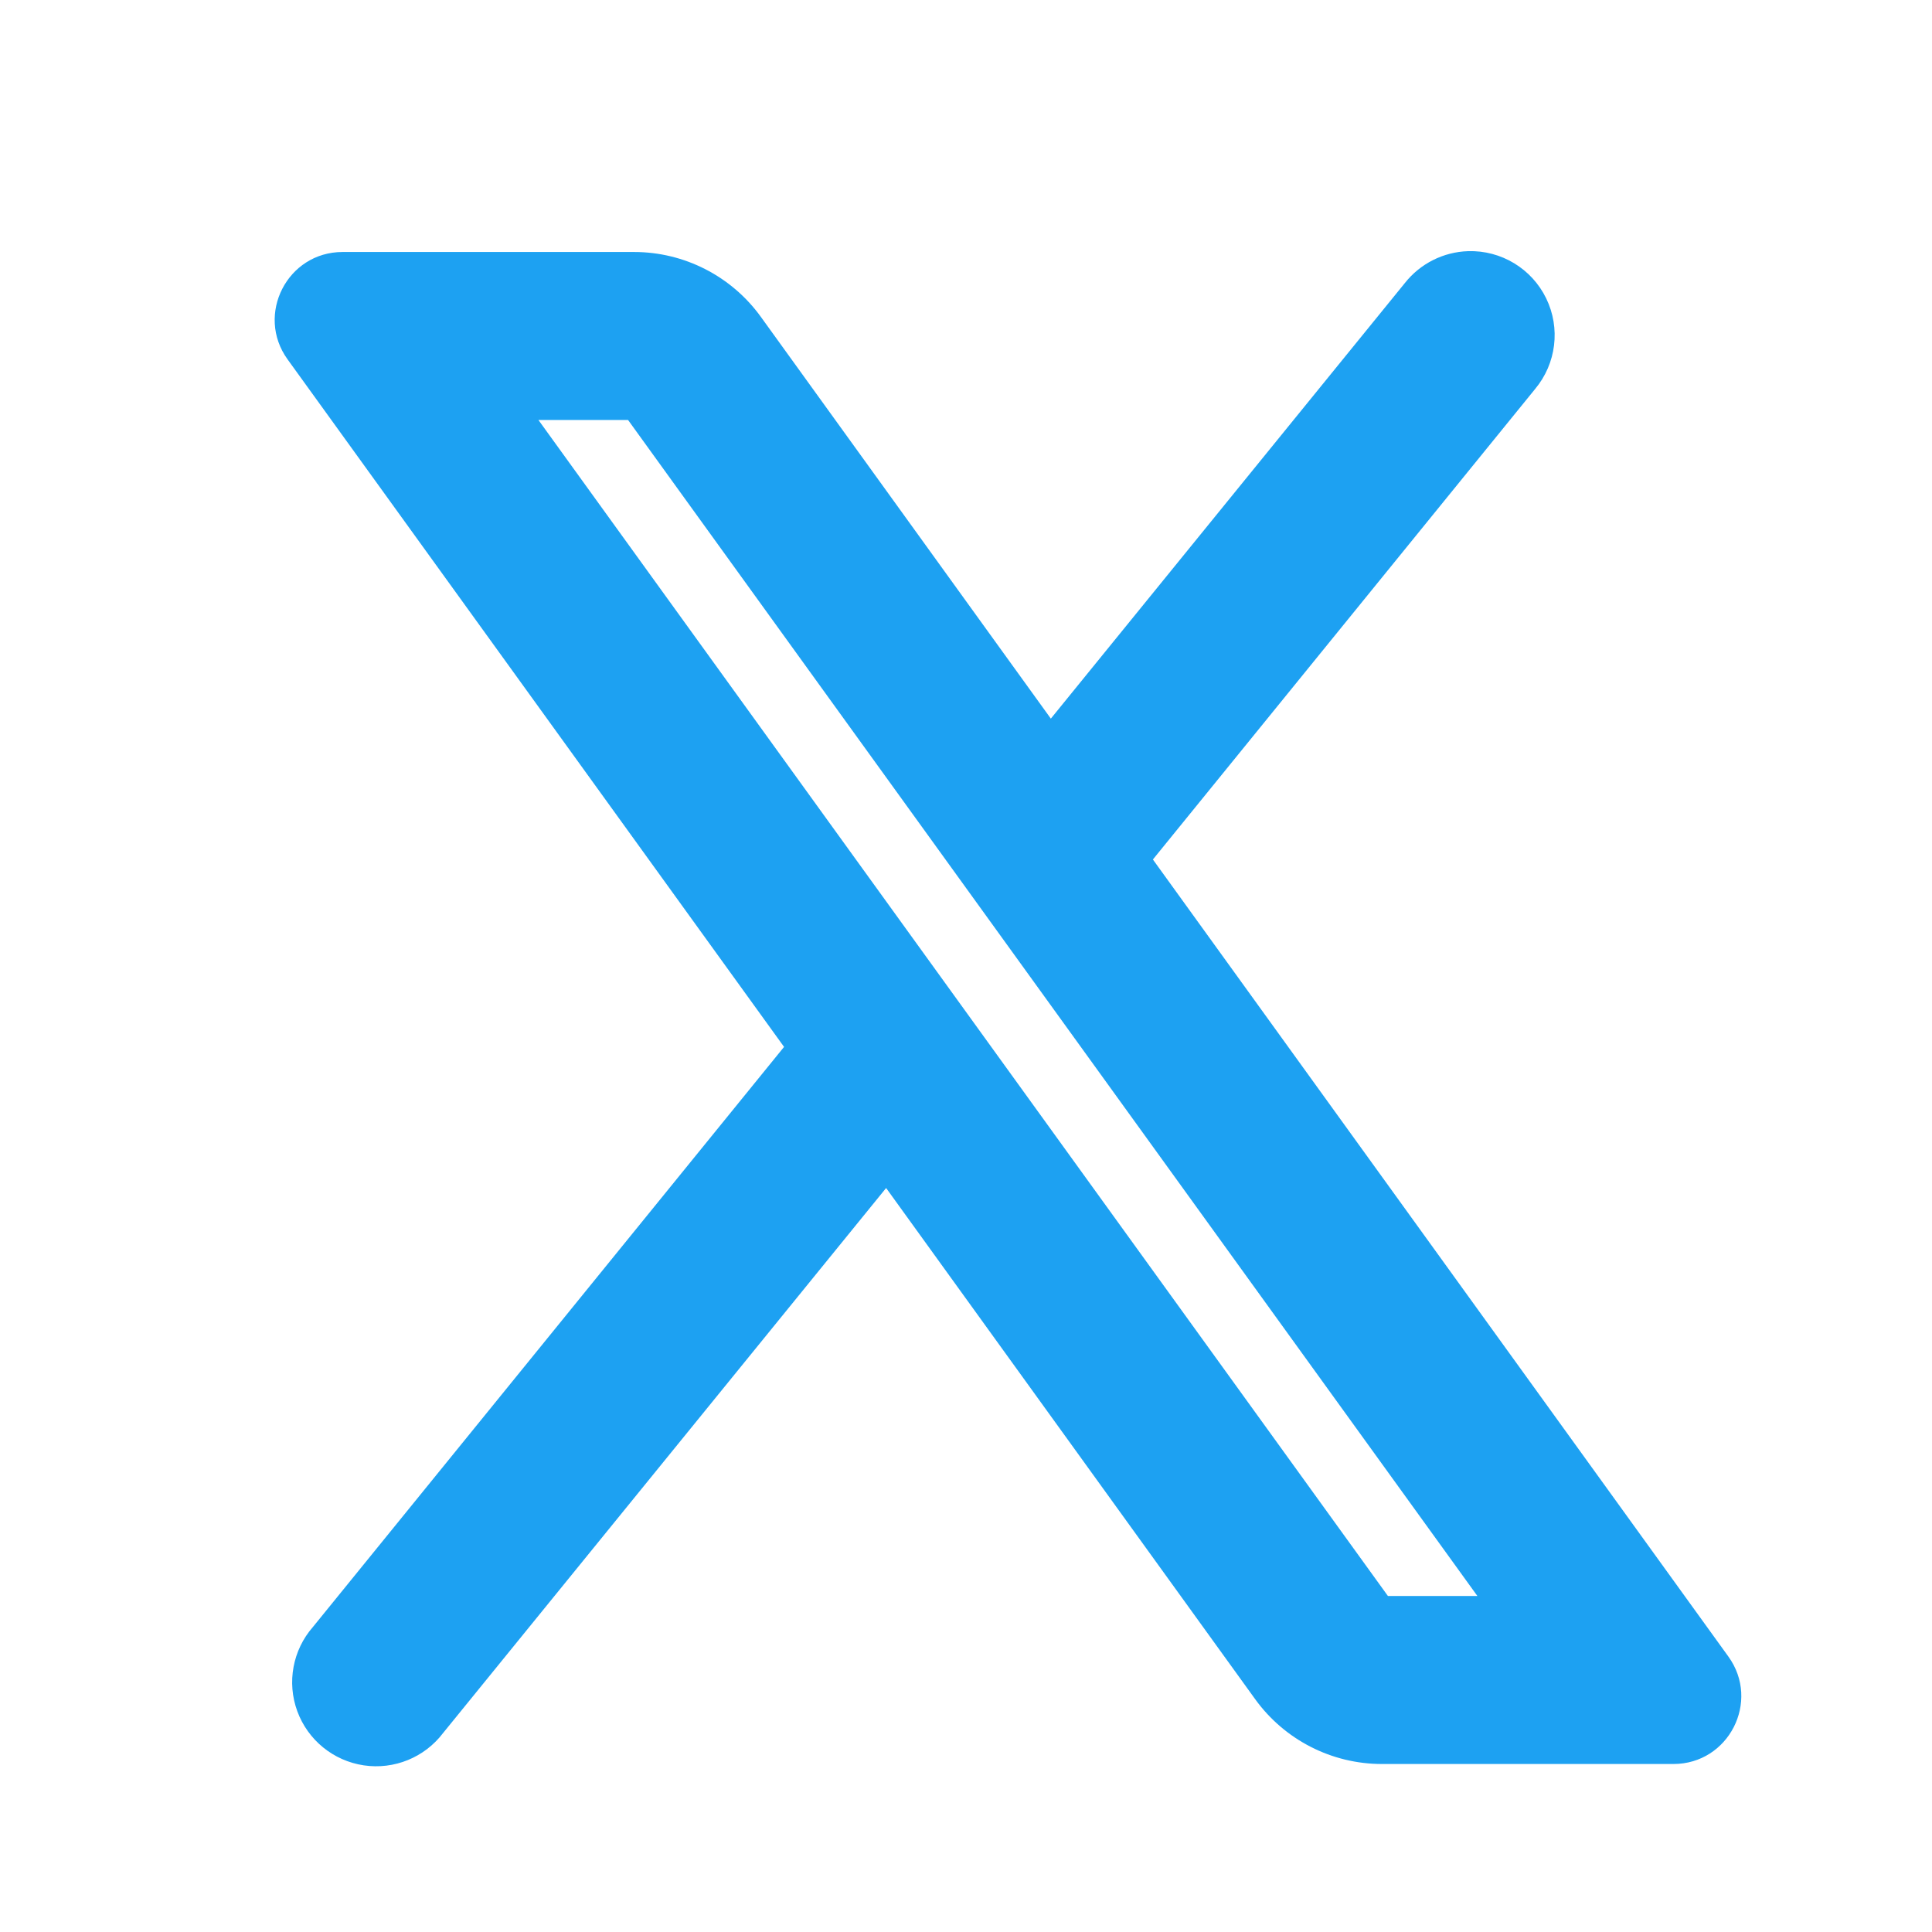
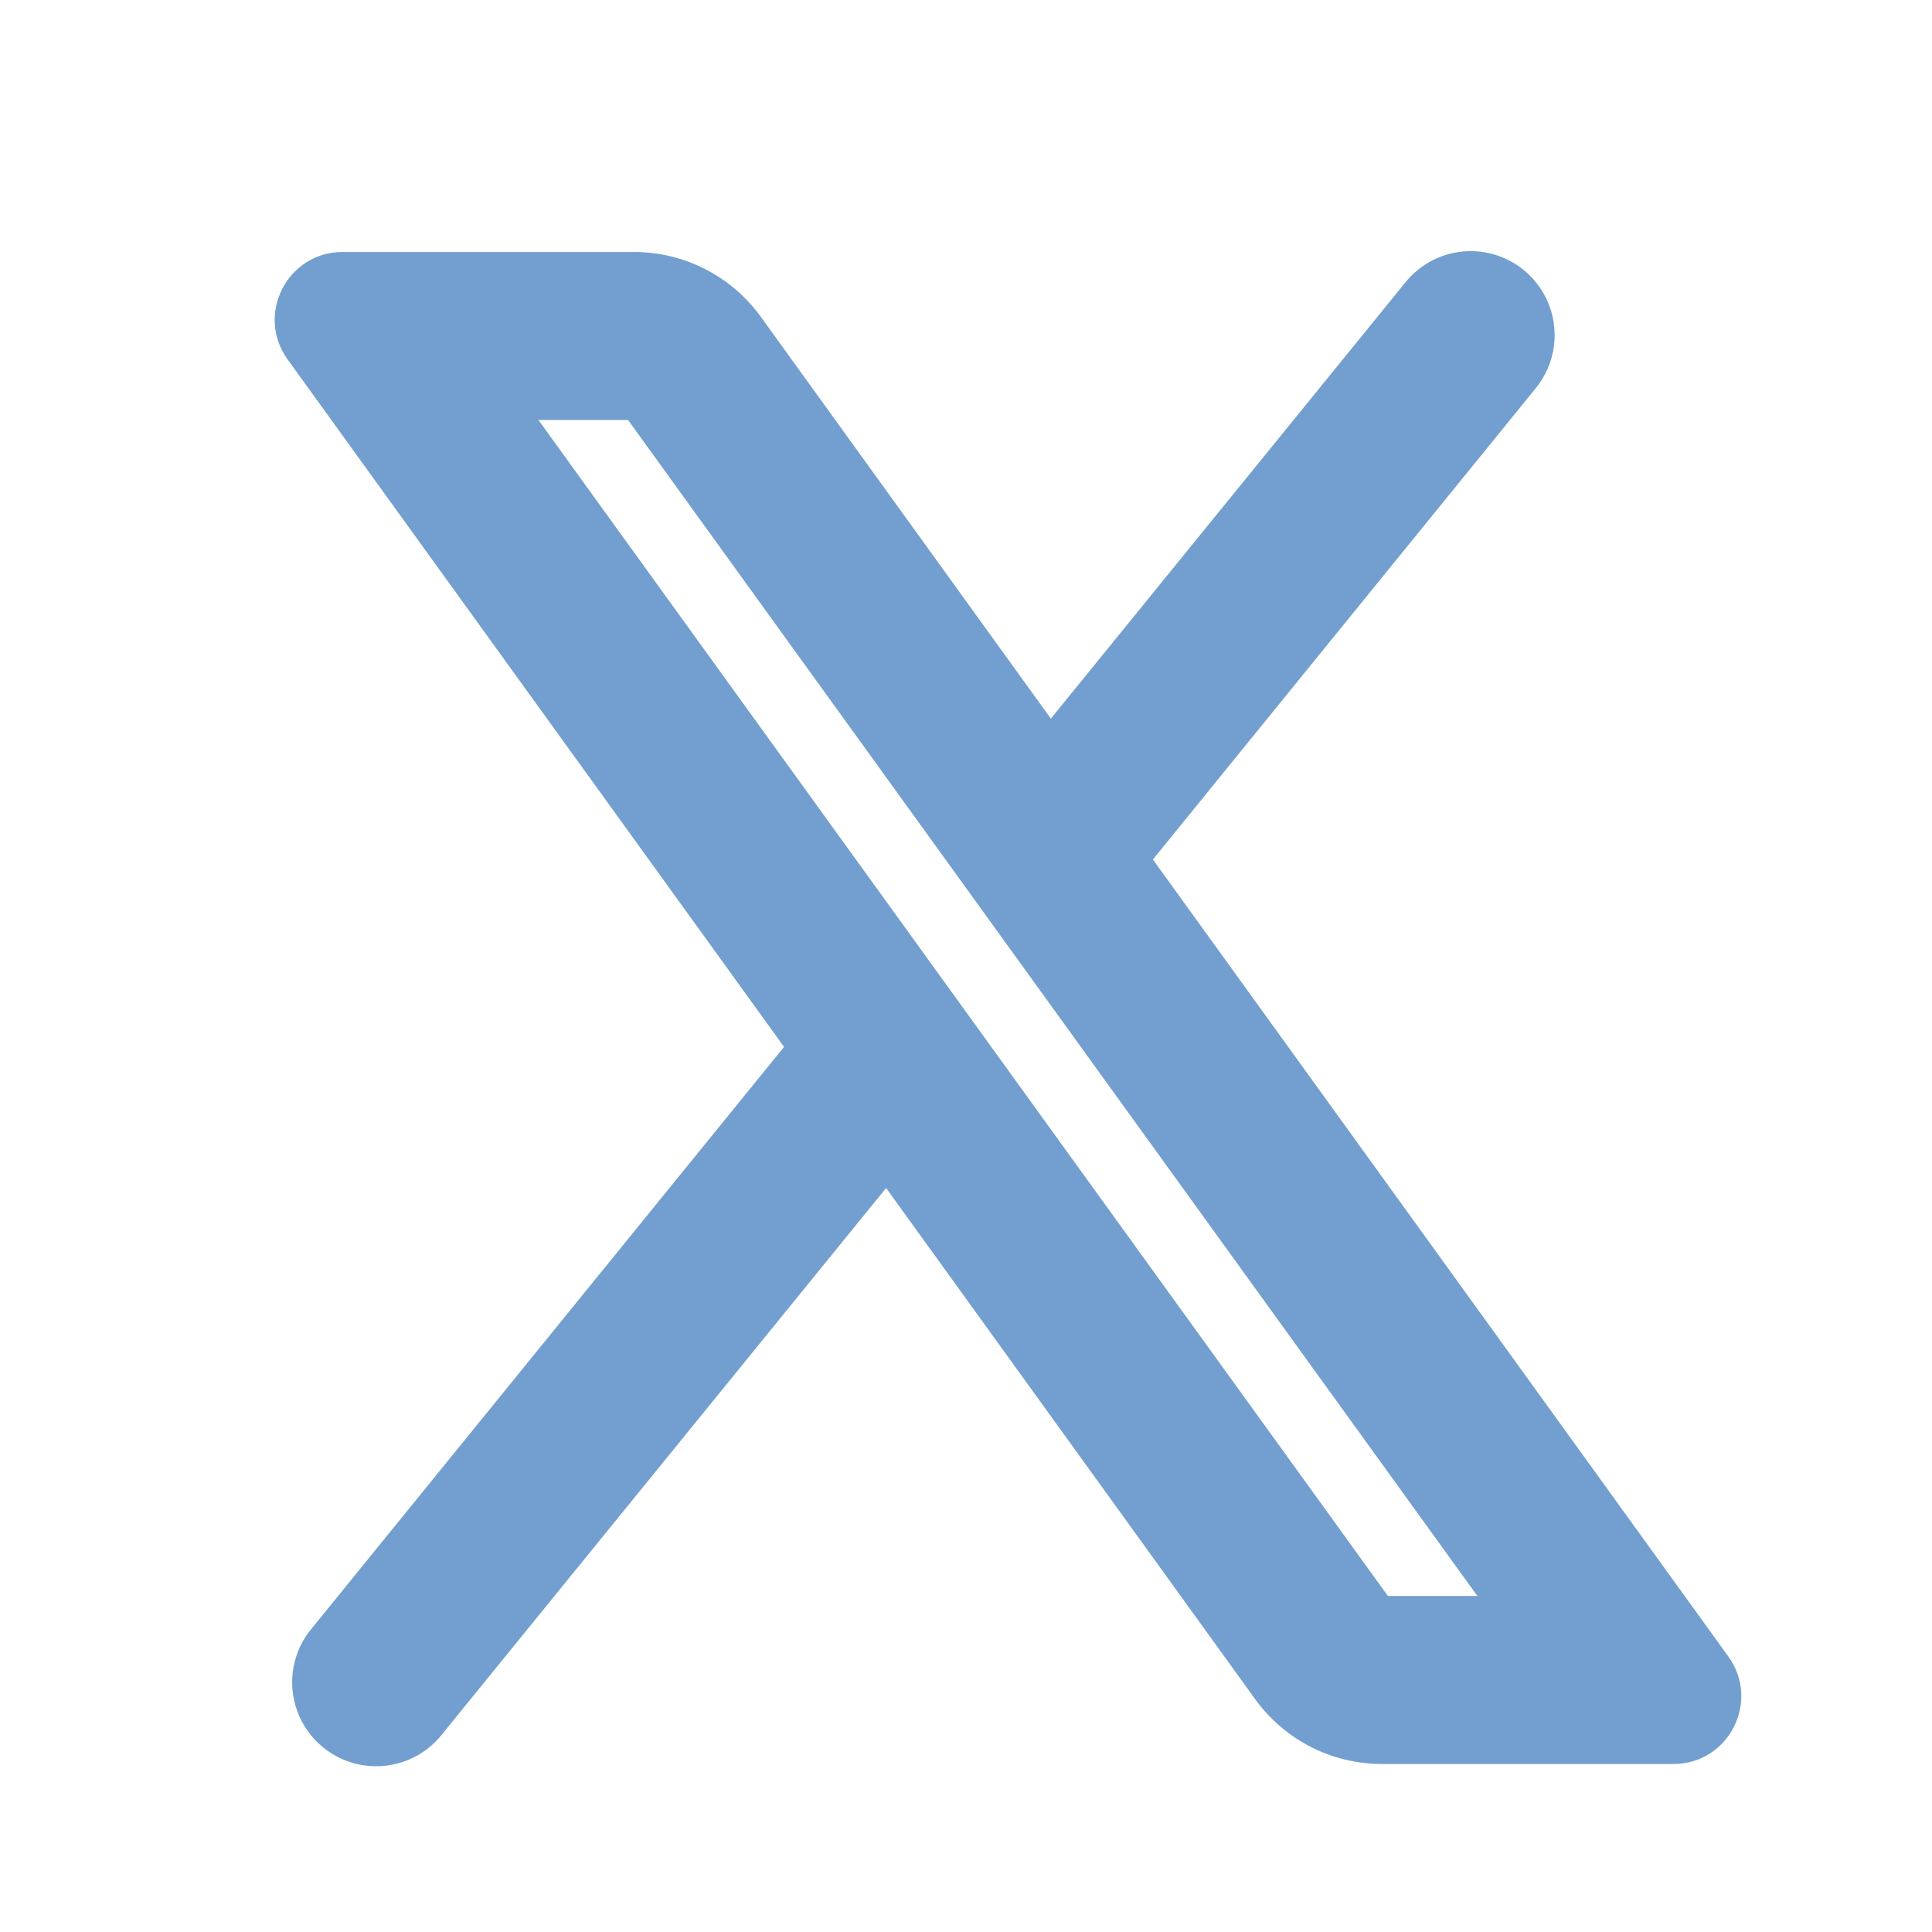
<svg xmlns="http://www.w3.org/2000/svg" viewBox="0 0 23 23" width="19.2px" height="19.2px">
-   <path d="M 17.477 2.99 A 1 1 0 0 0 16.725 3.369 L 12.51 8.555 L 9.057 3.771 C 8.707 3.287 8.146 3 7.549 3 L 4.078 3 C 3.42 3 3.039 3.746 3.424 4.279 L 9.334 12.463 L 3.725 19.369 A 1 1 0 1 0 5.275 20.631 L 10.549 14.143 L 14.943 20.229 C 15.293 20.713 15.854 21 16.451 21 L 19.922 21 C 20.58 21 20.961 20.254 20.576 19.721 L 13.725 10.232 L 18.275 4.631 A 1 1 0 0 0 17.477 2.99 z M 6.41 5 L 7.477 5 L 17.588 19 L 16.523 19 L 6.41 5 z" fill="#1DA1F2" />
+   <path d="M 17.477 2.99 A 1 1 0 0 0 16.725 3.369 L 12.51 8.555 L 9.057 3.771 C 8.707 3.287 8.146 3 7.549 3 L 4.078 3 C 3.42 3 3.039 3.746 3.424 4.279 L 9.334 12.463 L 3.725 19.369 A 1 1 0 1 0 5.275 20.631 L 10.549 14.143 L 14.943 20.229 C 15.293 20.713 15.854 21 16.451 21 L 19.922 21 C 20.58 21 20.961 20.254 20.576 19.721 L 13.725 10.232 L 18.275 4.631 A 1 1 0 0 0 17.477 2.99 z M 6.41 5 L 7.477 5 L 17.588 19 L 16.523 19 L 6.41 5 z" fill="#729FCF" />
</svg>
